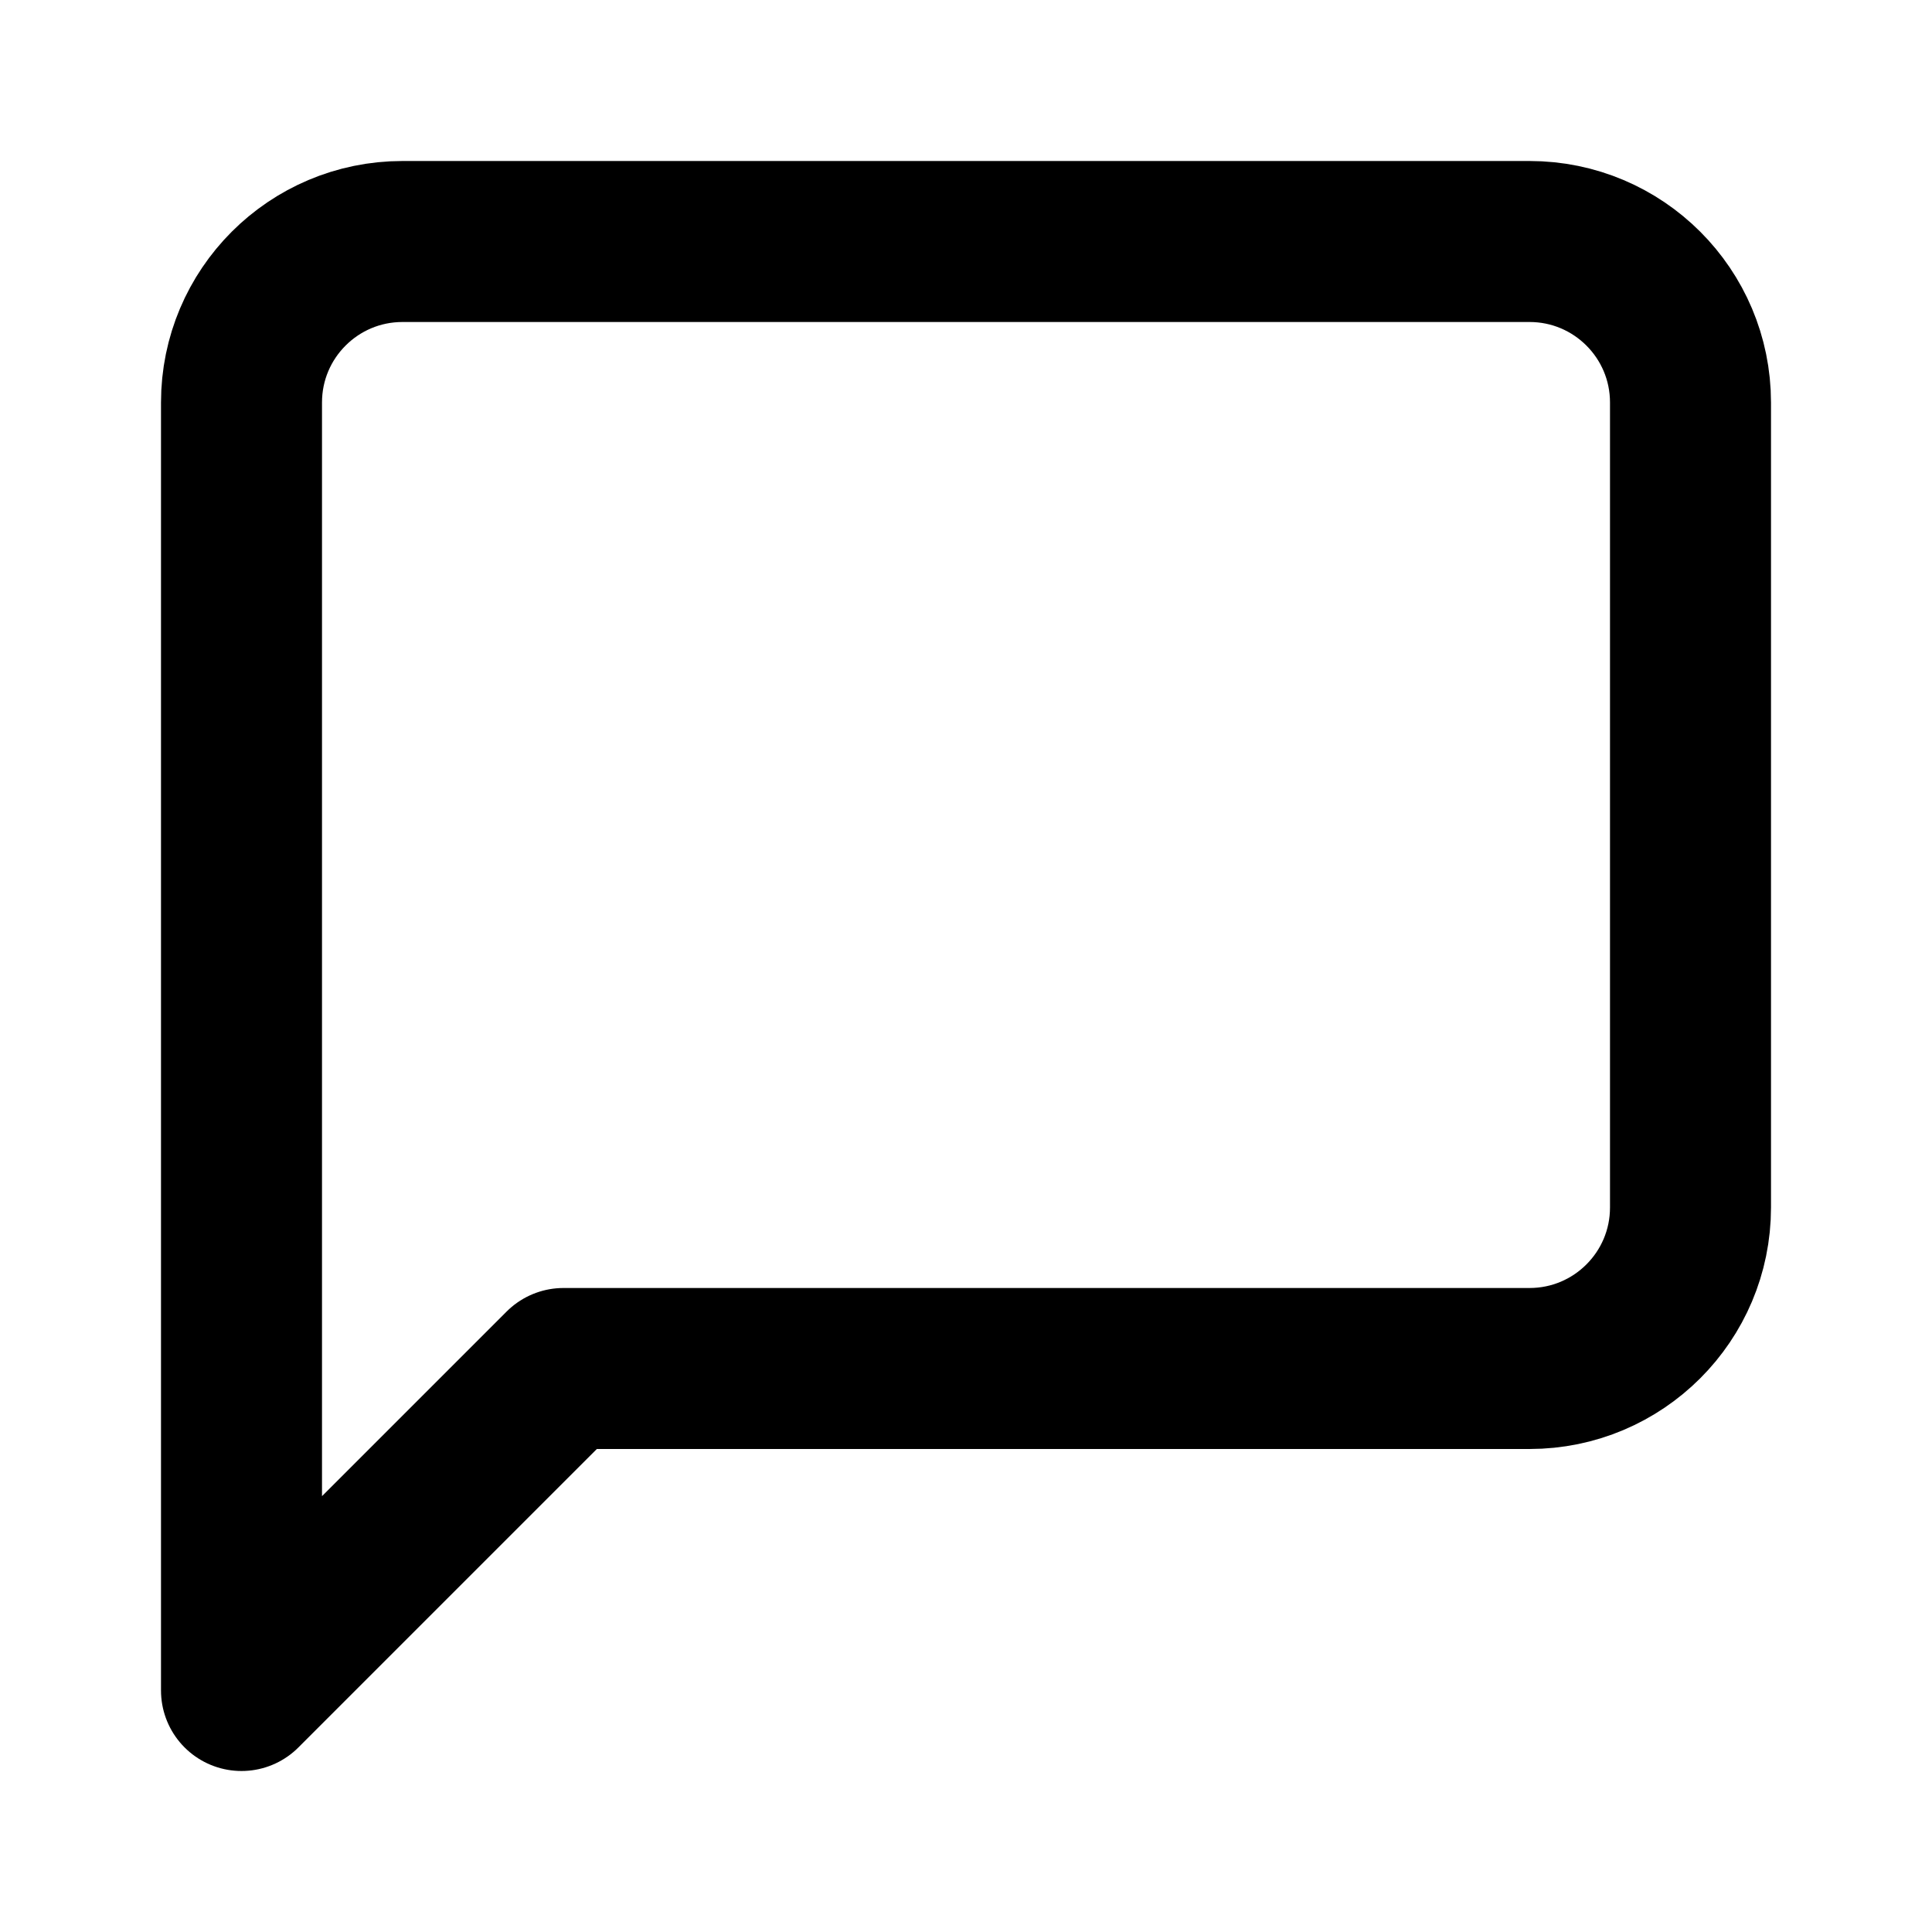
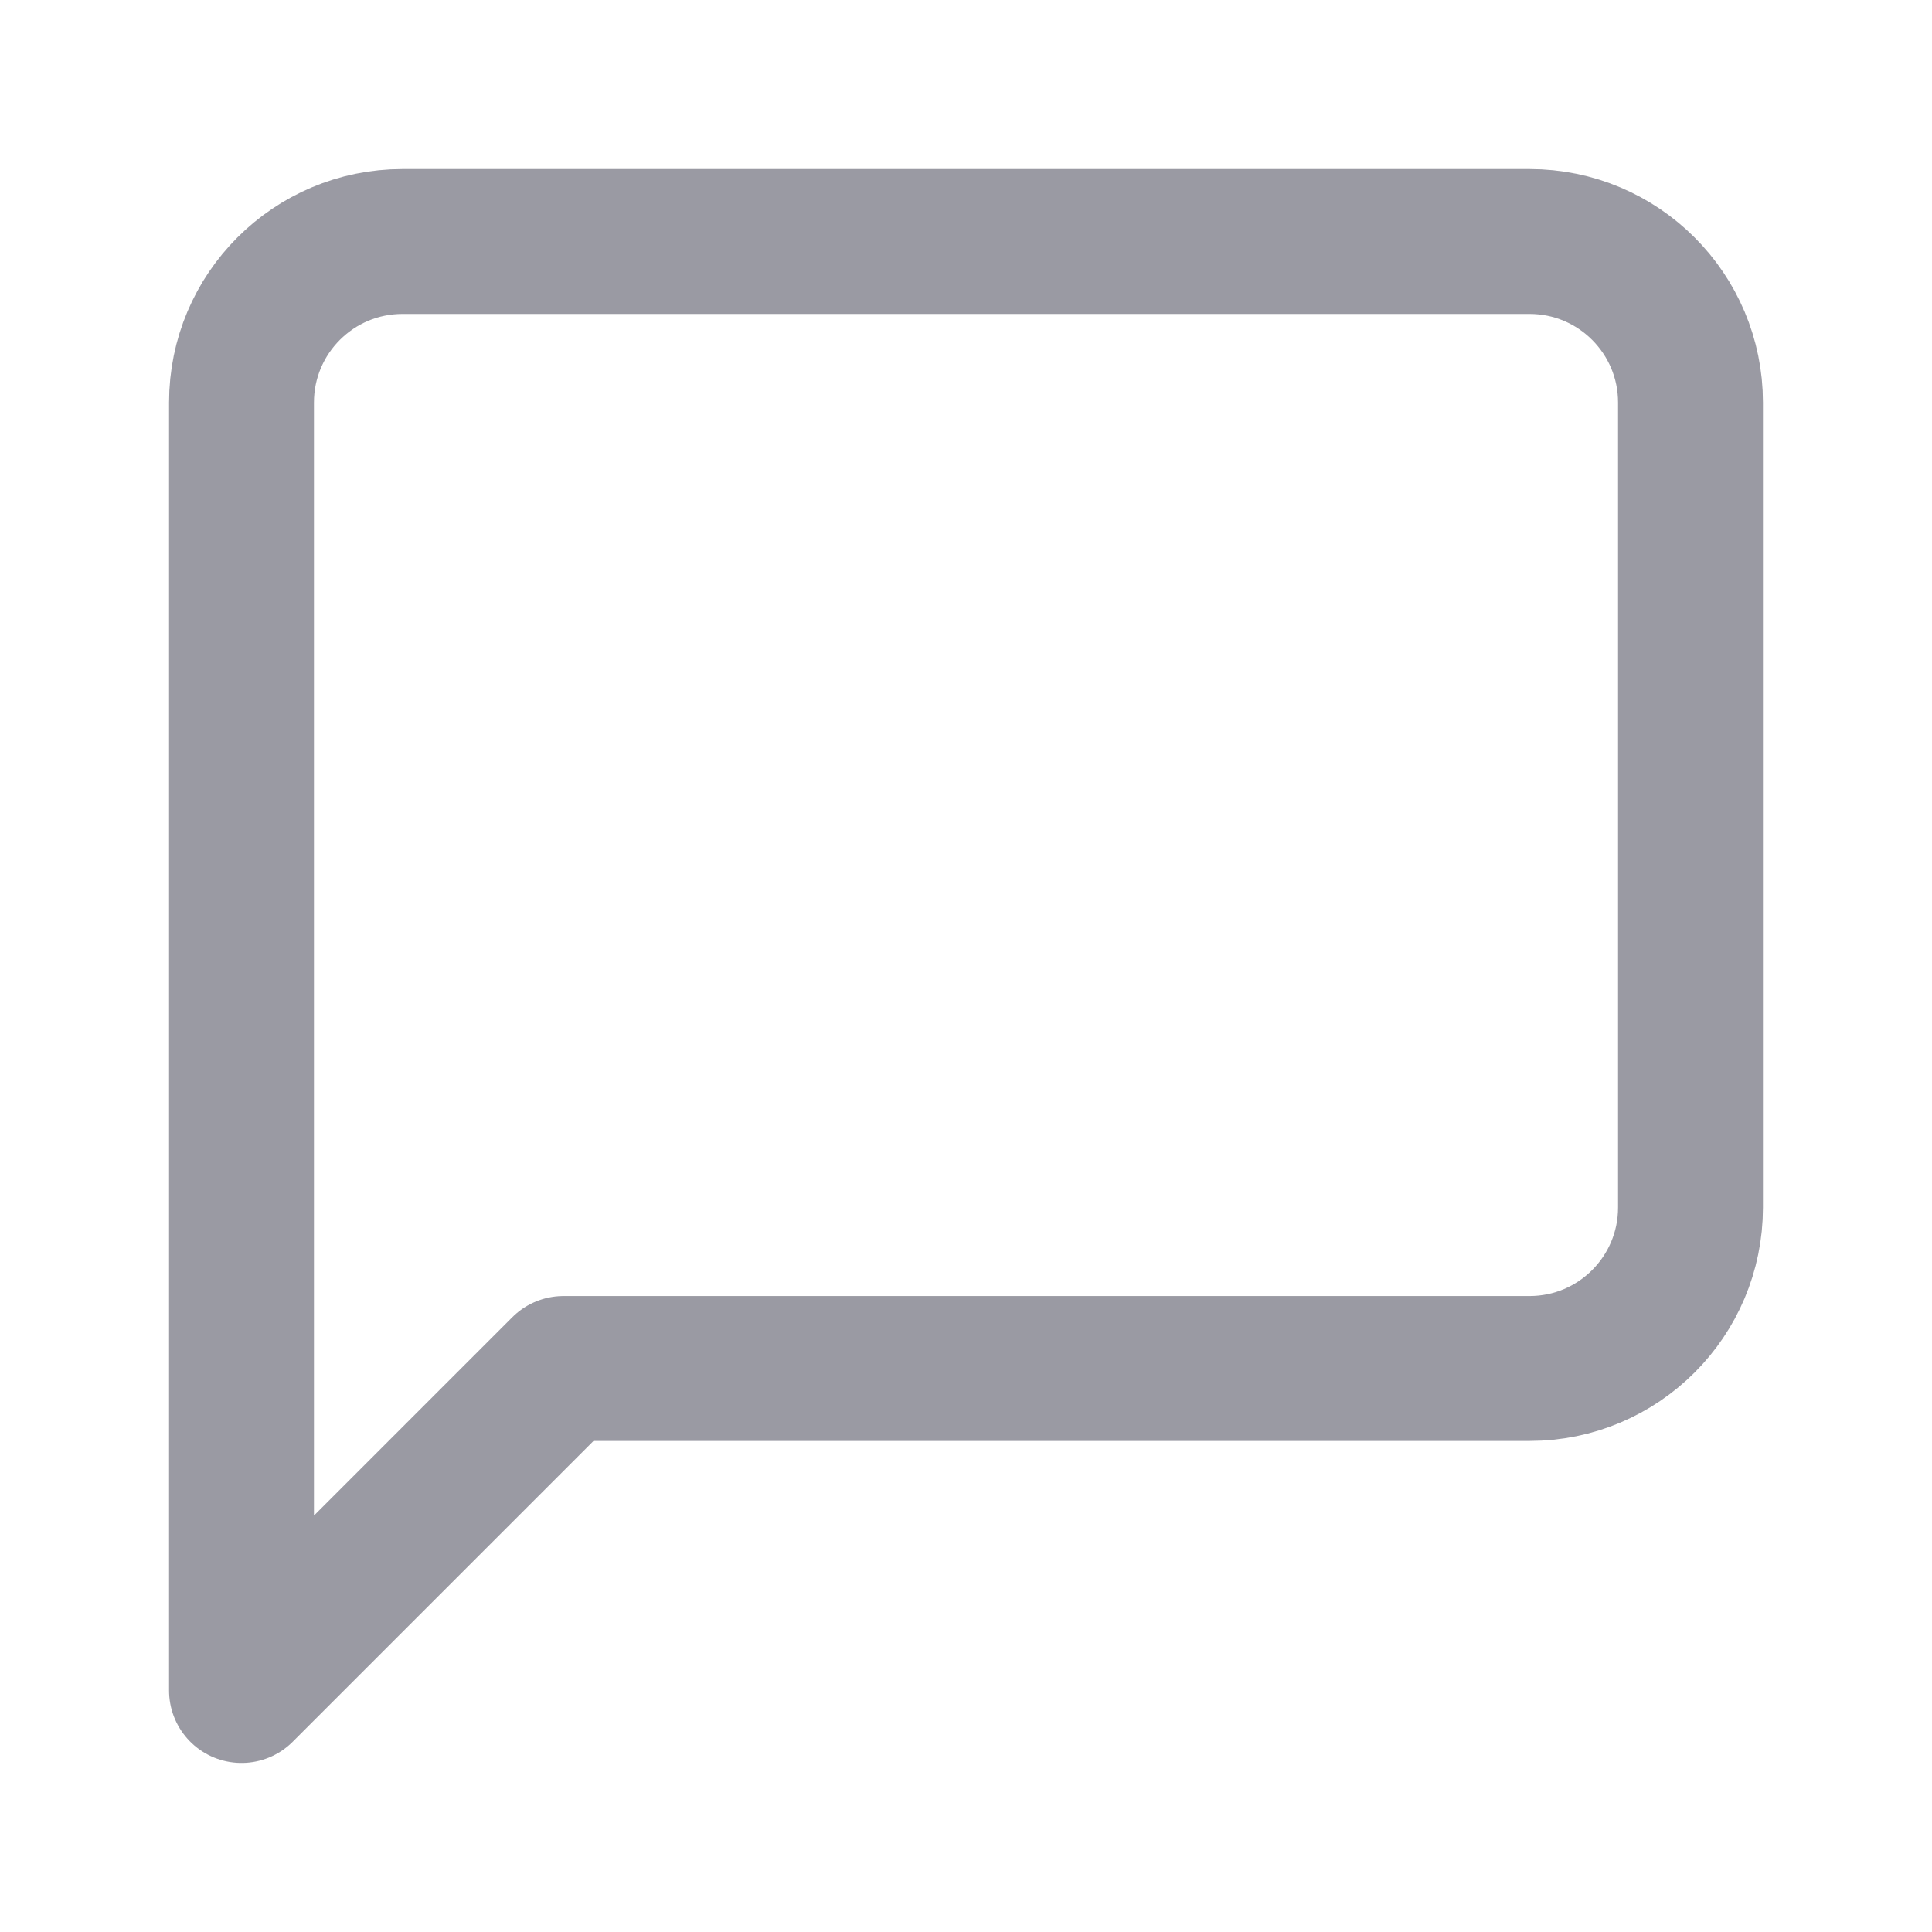
- <svg xmlns="http://www.w3.org/2000/svg" width="24" height="24" viewBox="0 0 24 24" fill="none" stroke="currentColor" stroke-width="2" stroke-linecap="round" stroke-linejoin="round">
+ <svg xmlns="http://www.w3.org/2000/svg" width="22" height="22" viewBox="0 0 24 24" fill="none" stroke="#9a9aa3" stroke-width="1.8" stroke-linecap="round" stroke-linejoin="round">
  <path d="M21 15a2 2 0 01-2 2H7l-4 4V5a2 2 0 012-2h14a2 2 0 012 2z" />
</svg>
